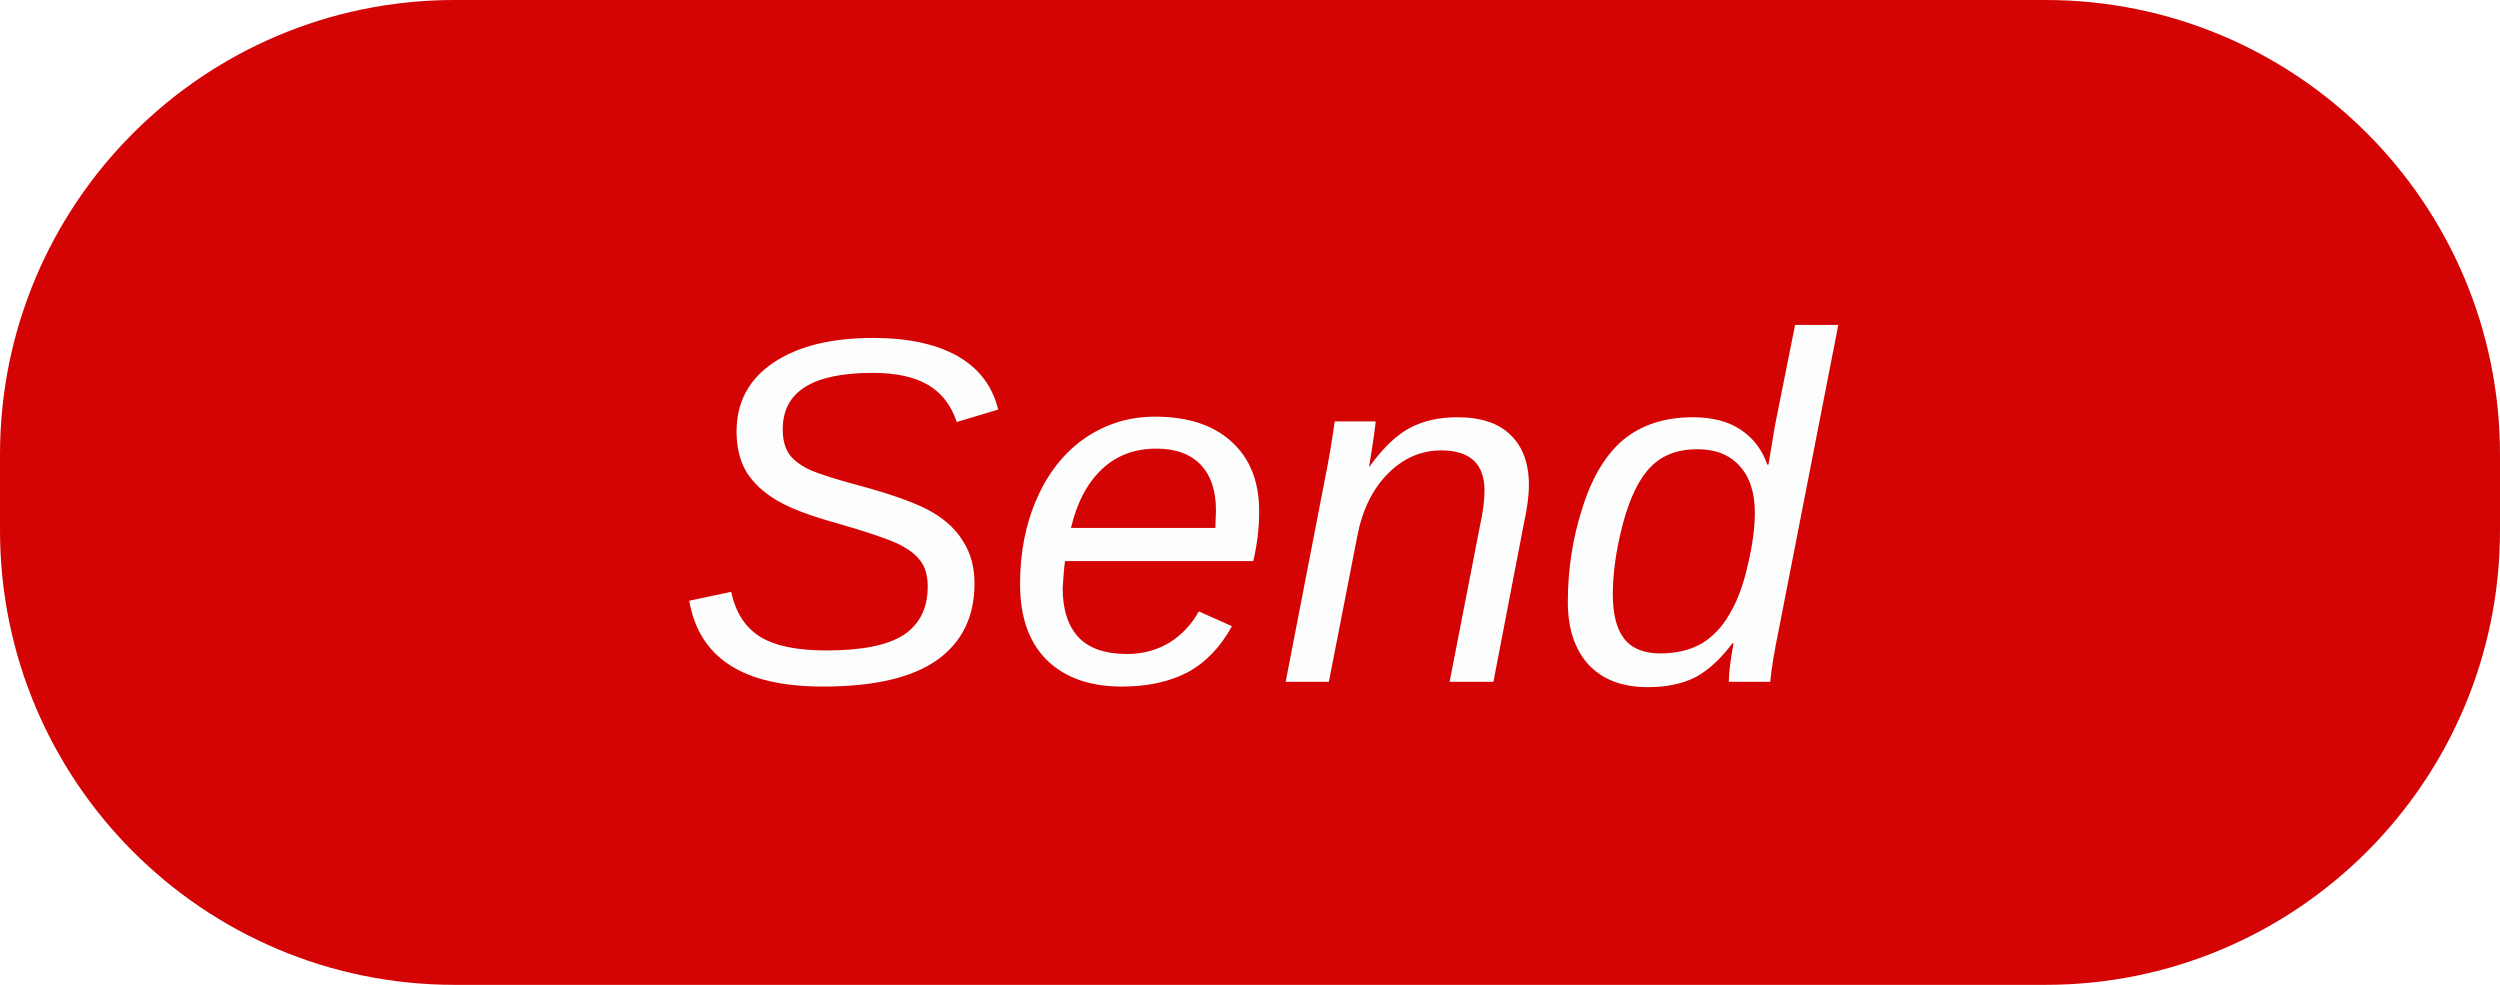
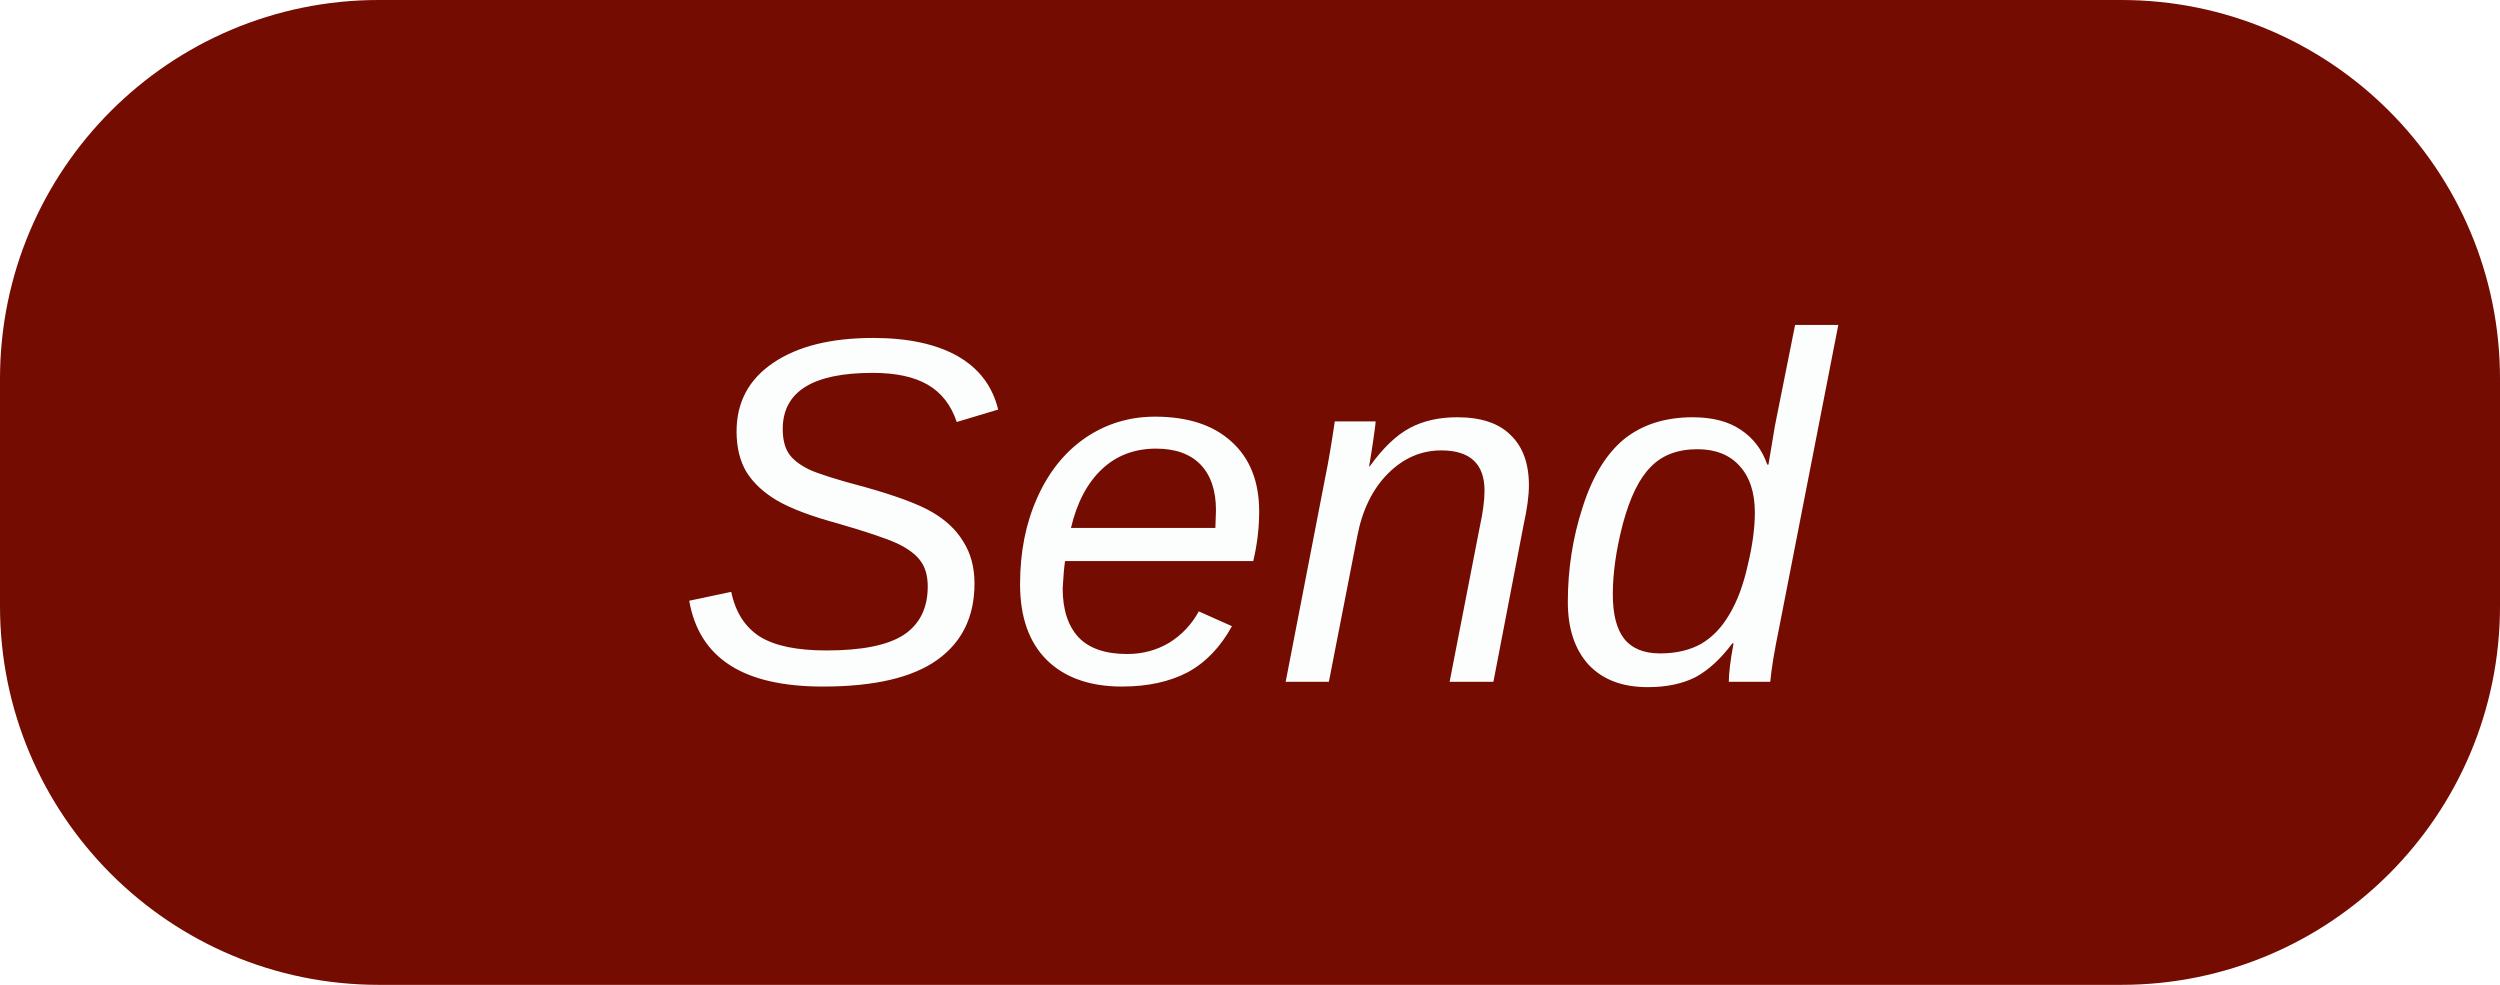
<svg xmlns="http://www.w3.org/2000/svg" id="send_button" width="66" height="26" viewBox="0 0 66 26">
-   <rect id="Rectangle_7" data-name="Rectangle 7" width="66" height="26" rx="12" fill="#d50404" />
+   <rect id="Rectangle_7" data-name="Rectangle 7" width="66" height="26" rx="10" fill="#740c01" />
  <text id="Send" transform="translate(33 18)" fill="#fcfefe" font-size="13" font-family="Arial-ItalicMT, Arial" font-style="italic">
    <tspan x="-15.18" y="0">Send</tspan>
  </text>
</svg>
